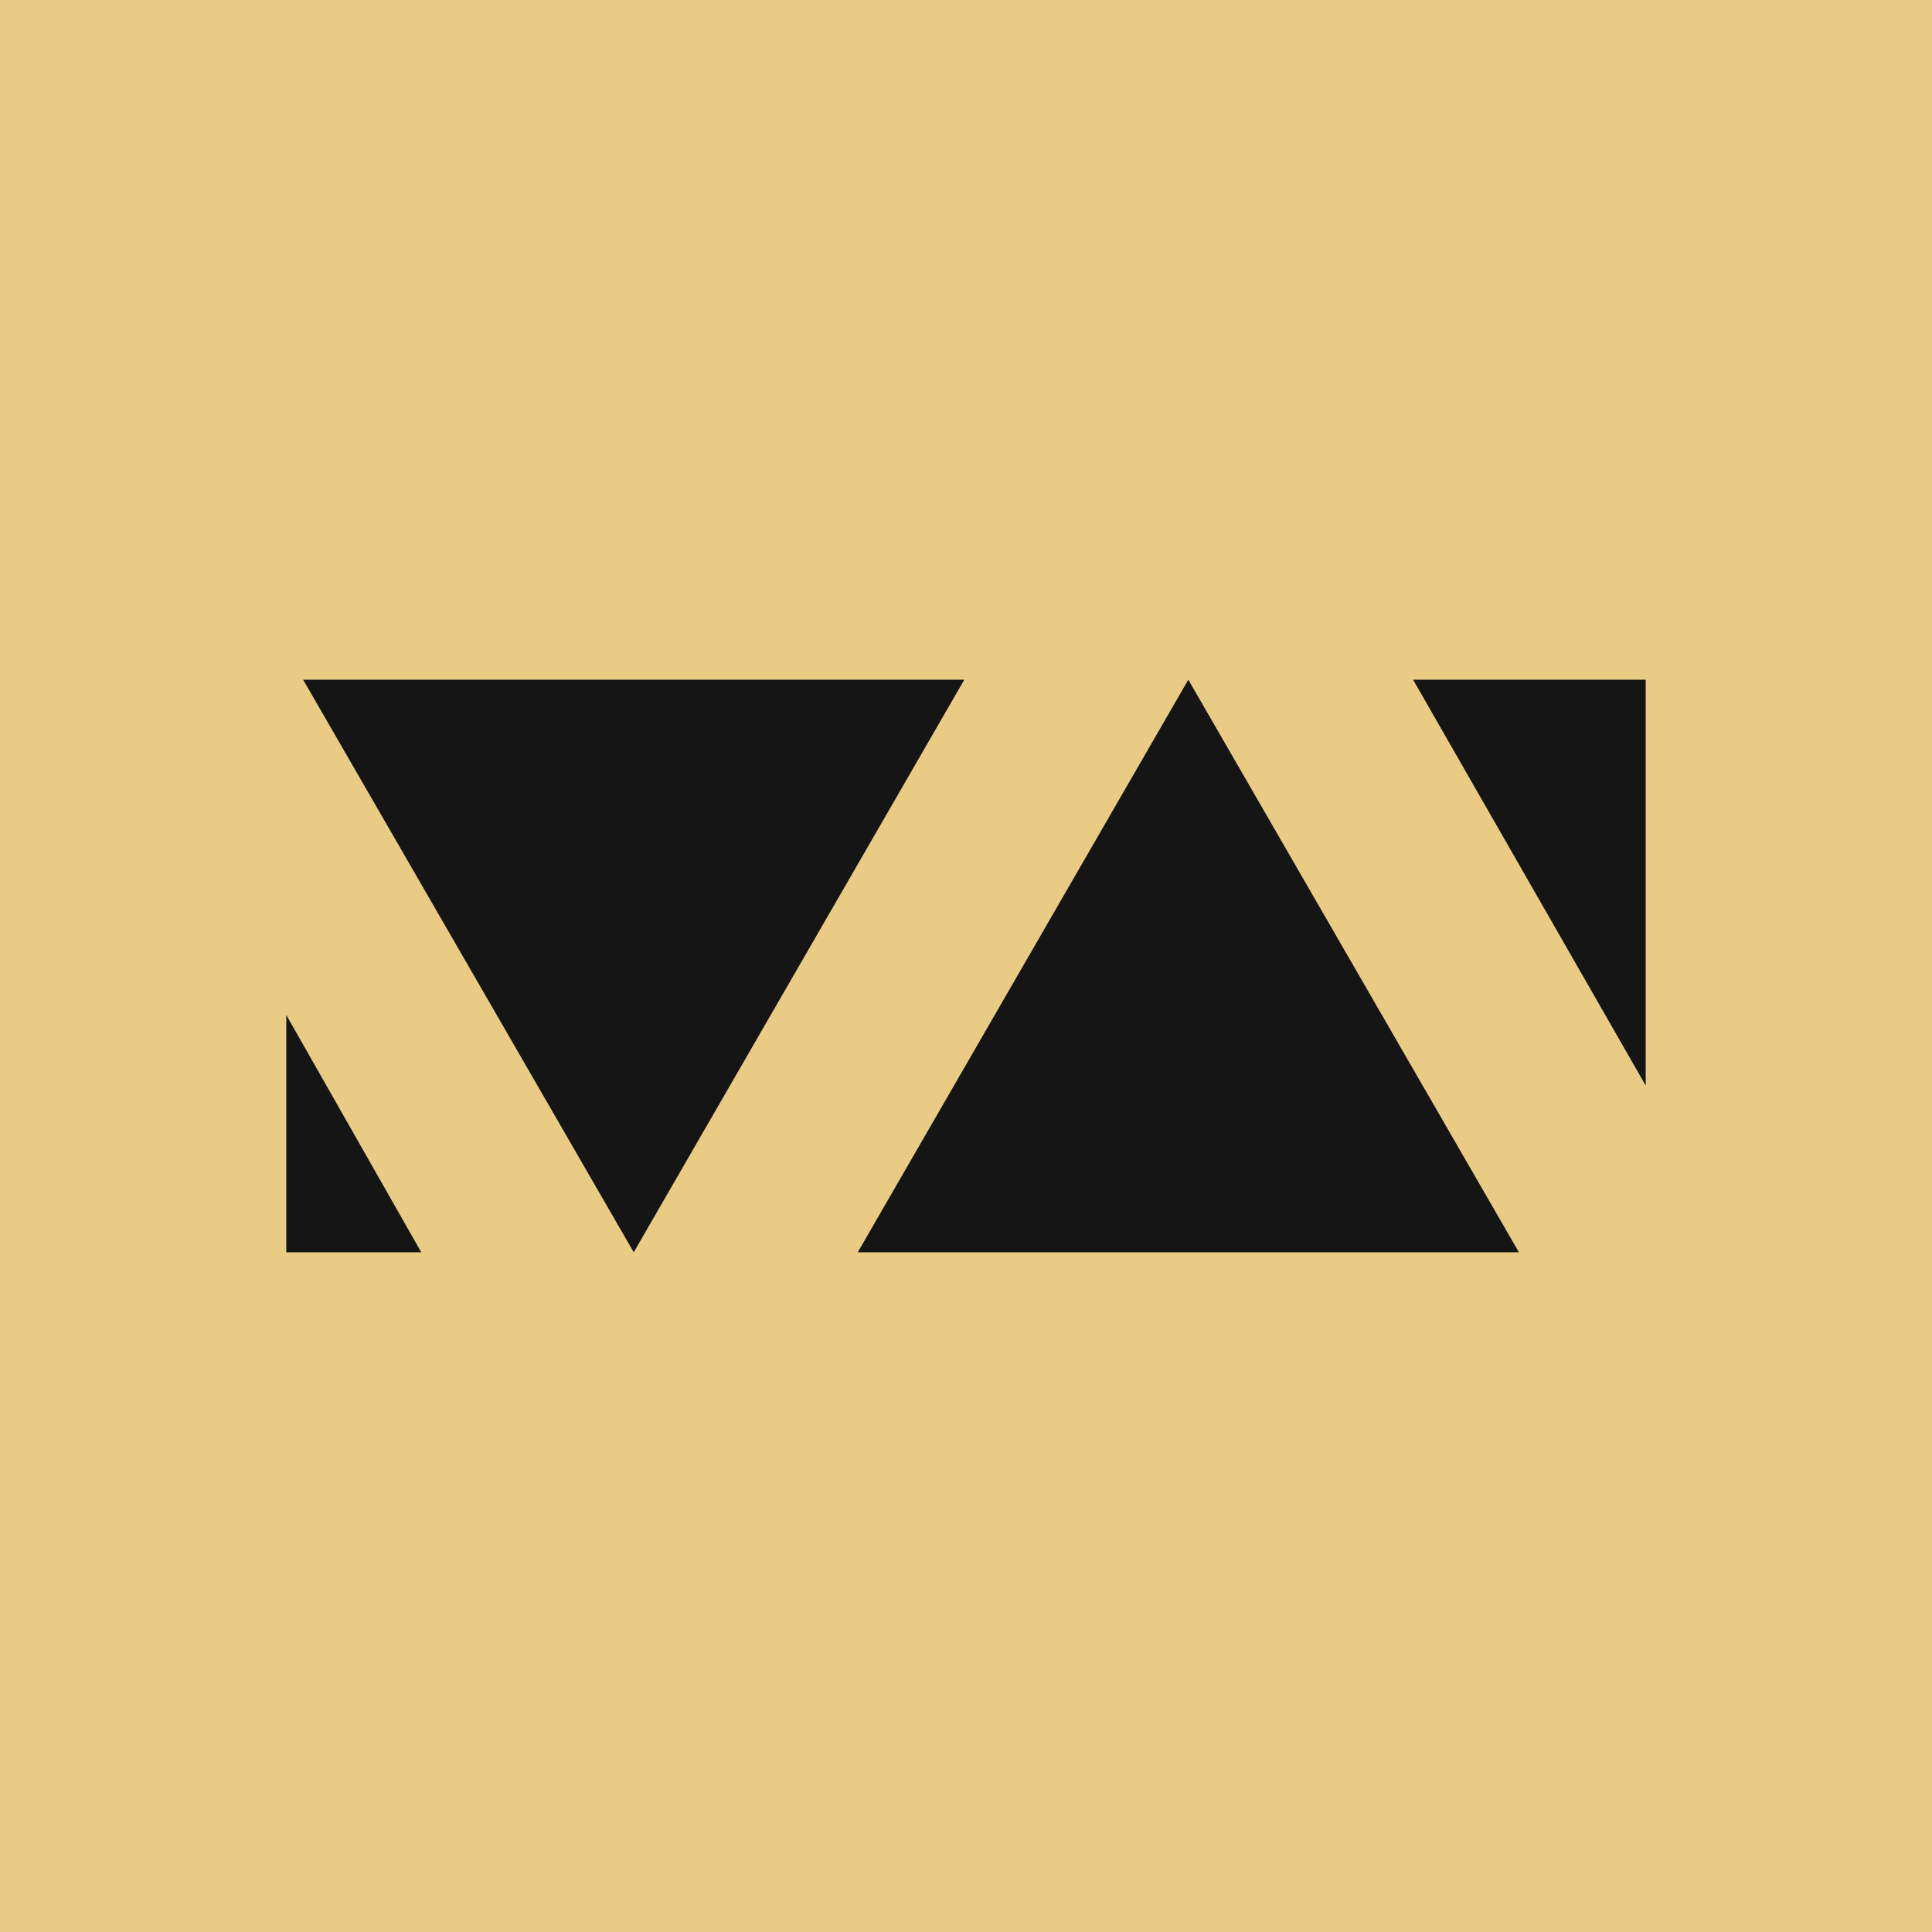
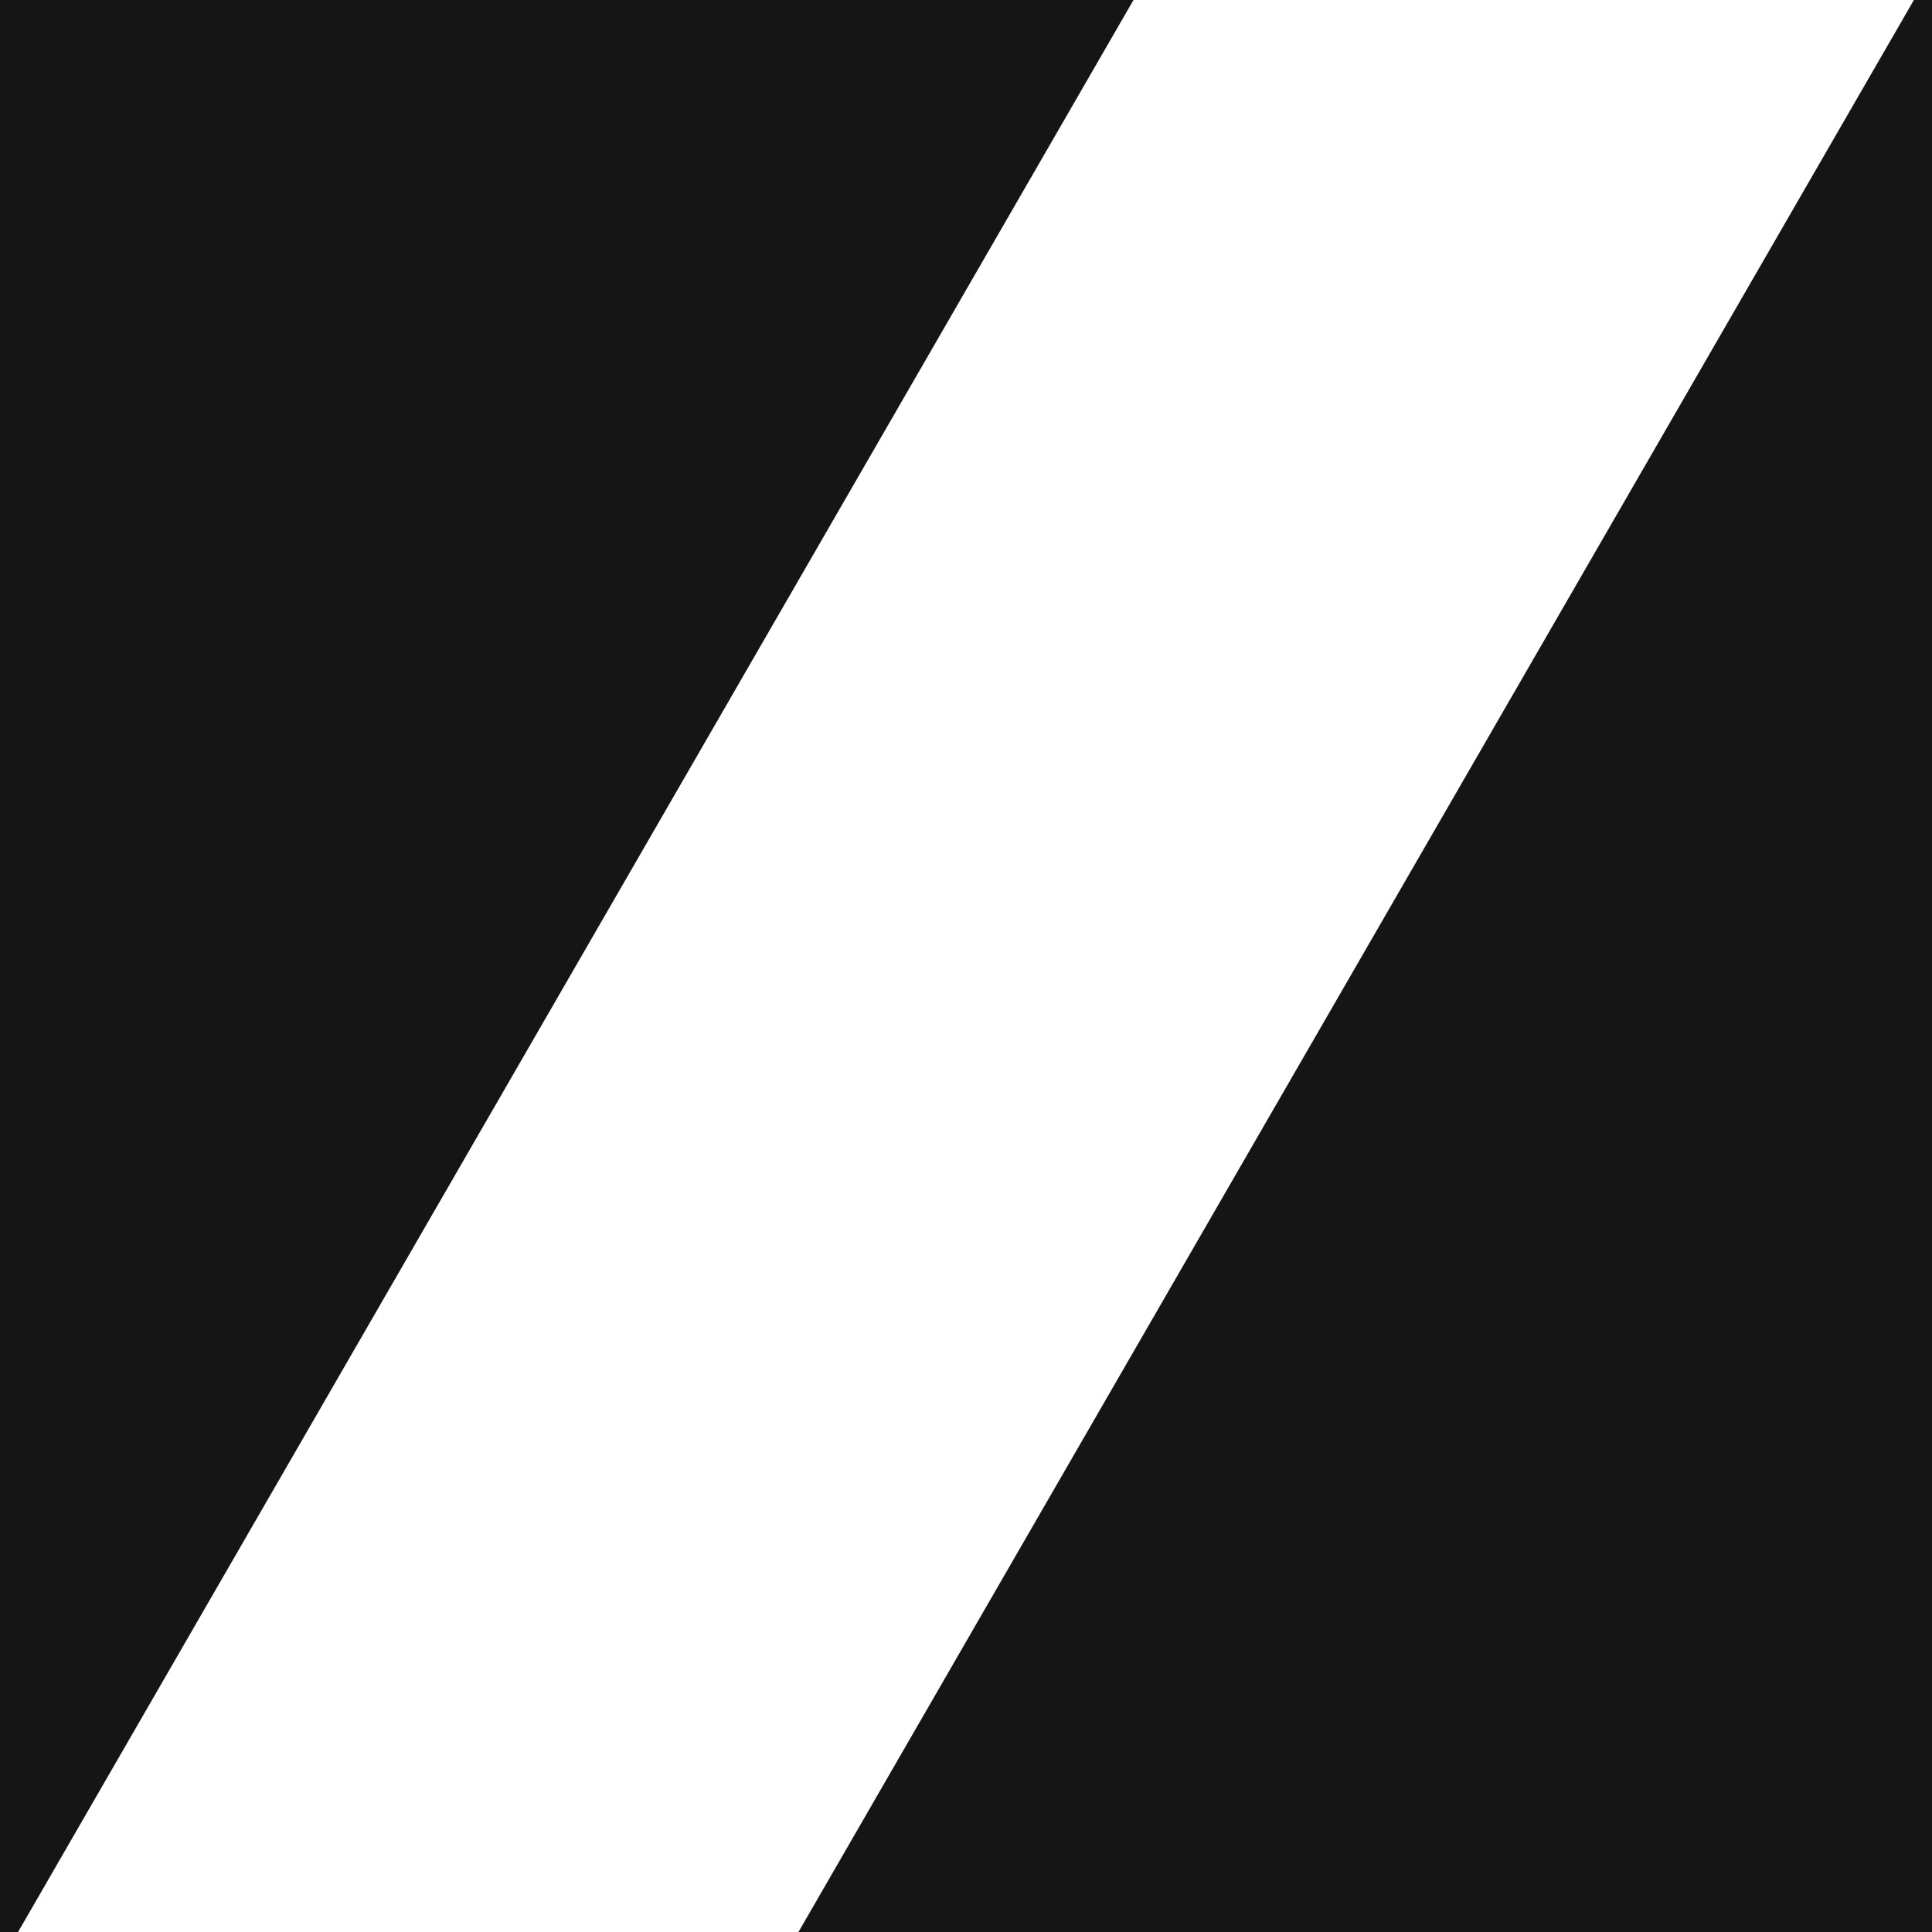
- <svg xmlns="http://www.w3.org/2000/svg" viewBox="-140.81 -330.65 950.83 950.83">
-   <rect x="-140.81" y="-330.65" width="950.83" height="950.83" fill="#eacb84" />
+ <svg xmlns="http://www.w3.org/2000/svg" viewBox="171.08 8.30 272.94 272.94">
+   <rect x="170.08" y="7.30" width="274.94" height="274.94" fill="#ffffff" />
  <g fill="#151515">
    <path d="M0.08 168.87L0.08 285.66L66.51 285.66L0.08 168.87" />
    <path d="M171.08 3.87L333.77 3.87L171.08 285.66L8.38 3.87L171.08 3.87" />
    <path d="M444.02 285.66L281.33 285.66L444.02 3.87L606.72 285.66L444.02 285.66" />
    <path d="M669.12 3.87L554.65 3.87L669.12 203.60L669.12 3.87" />
  </g>
</svg>
